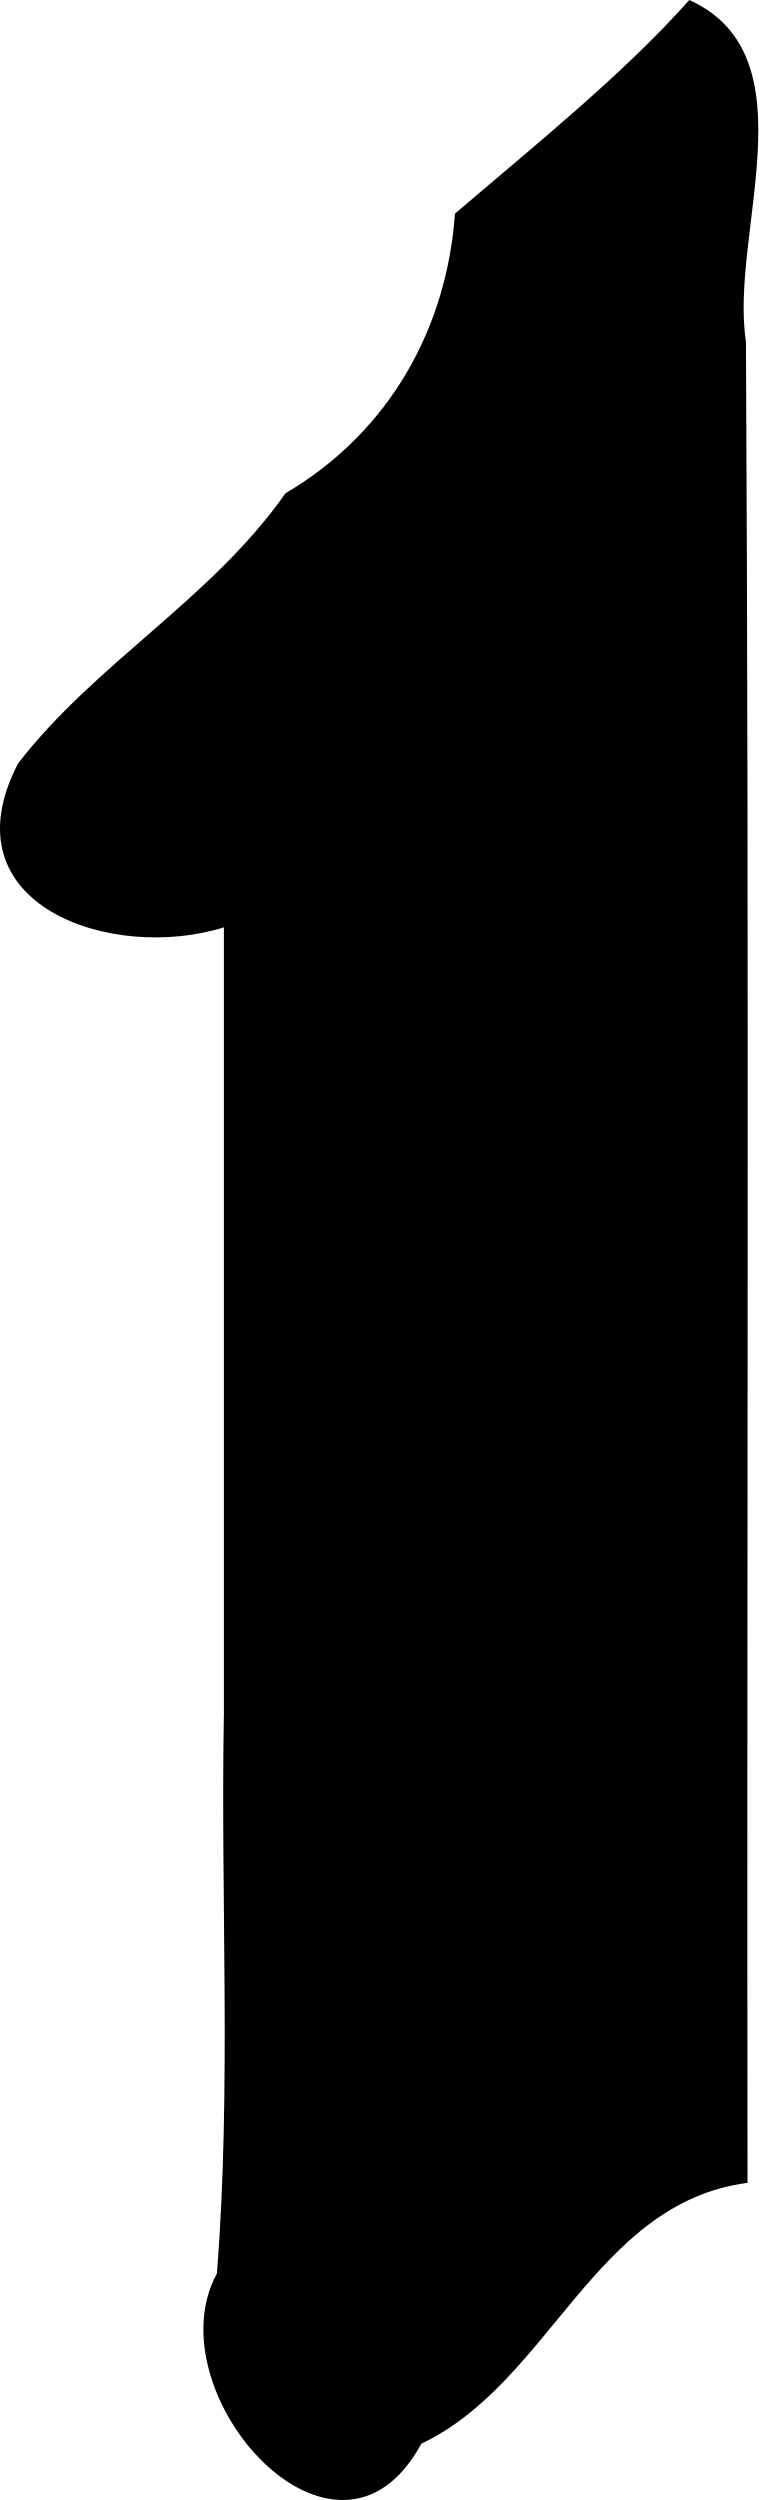
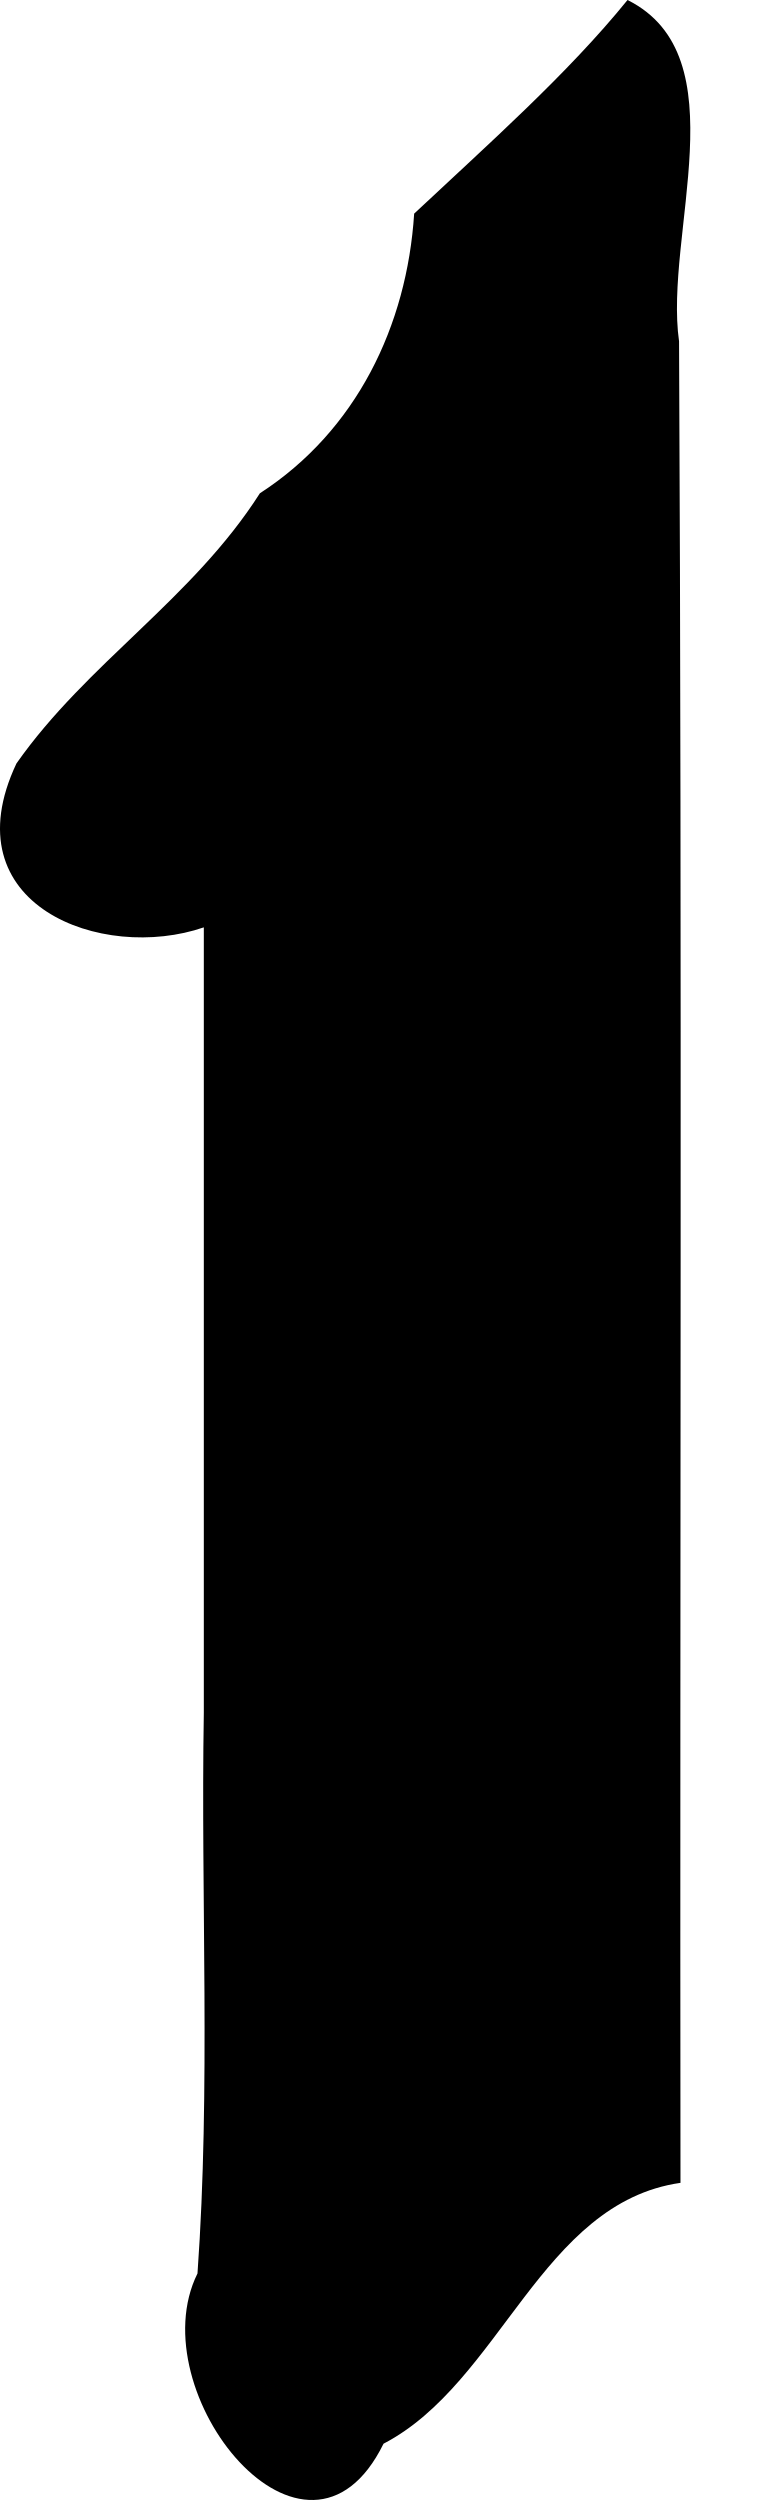
<svg xmlns="http://www.w3.org/2000/svg" width="127.444" height="420.158" id="svg3447" version="1.1">
  <defs id="defs3449" />
  <g id="layer1" transform="translate(-196.228,-265.9362)">
-     <path style="fill:#000000" d="m 233.857,553.791 c 0,-44 0,-88 0,-132 -18.801,5.892 -46.952,-3.714 -34.594,-27.543 13.012,-16.872 32.507,-27.658 44.942,-45.408 17.817,-10.503 27.149,-28.143 28.483,-47.001 13.588,-11.608 28.329,-23.466 39.391,-35.902 20.774,9.44 6.708,39.373 9.514,57.369 0.567,103.156 0.123,206.324 0.264,309.486 -25.749,3.372 -33.122,33.555 -54.821,43.84 -14.242,26.36 -45.253,-8.637 -34.348,-28.612 2.449,-31.343 0.589,-62.825 1.169,-94.229 z" id="path3466" />
+     <path style="fill:#000000" d="m 230.483,553.791 c 0,-44 0,-88 0,-132 -17.115,5.892 -42.742,-3.714 -31.491,-27.543 11.845,-16.872 29.592,-27.658 40.912,-45.408 16.22,-10.503 24.714,-28.143 25.929,-47.001 12.369,-11.608 25.788,-23.466 35.858,-35.902 18.911,9.44 6.107,39.373 8.661,57.369 0.516,103.156 0.112,206.324 0.24,309.486 -23.44,3.372 -30.152,33.555 -49.905,43.84 -12.965,26.36 -41.195,-8.637 -31.268,-28.612 2.23,-31.343 0.536,-62.825 1.064,-94.229 z" id="path3466" />
  </g>
</svg>
